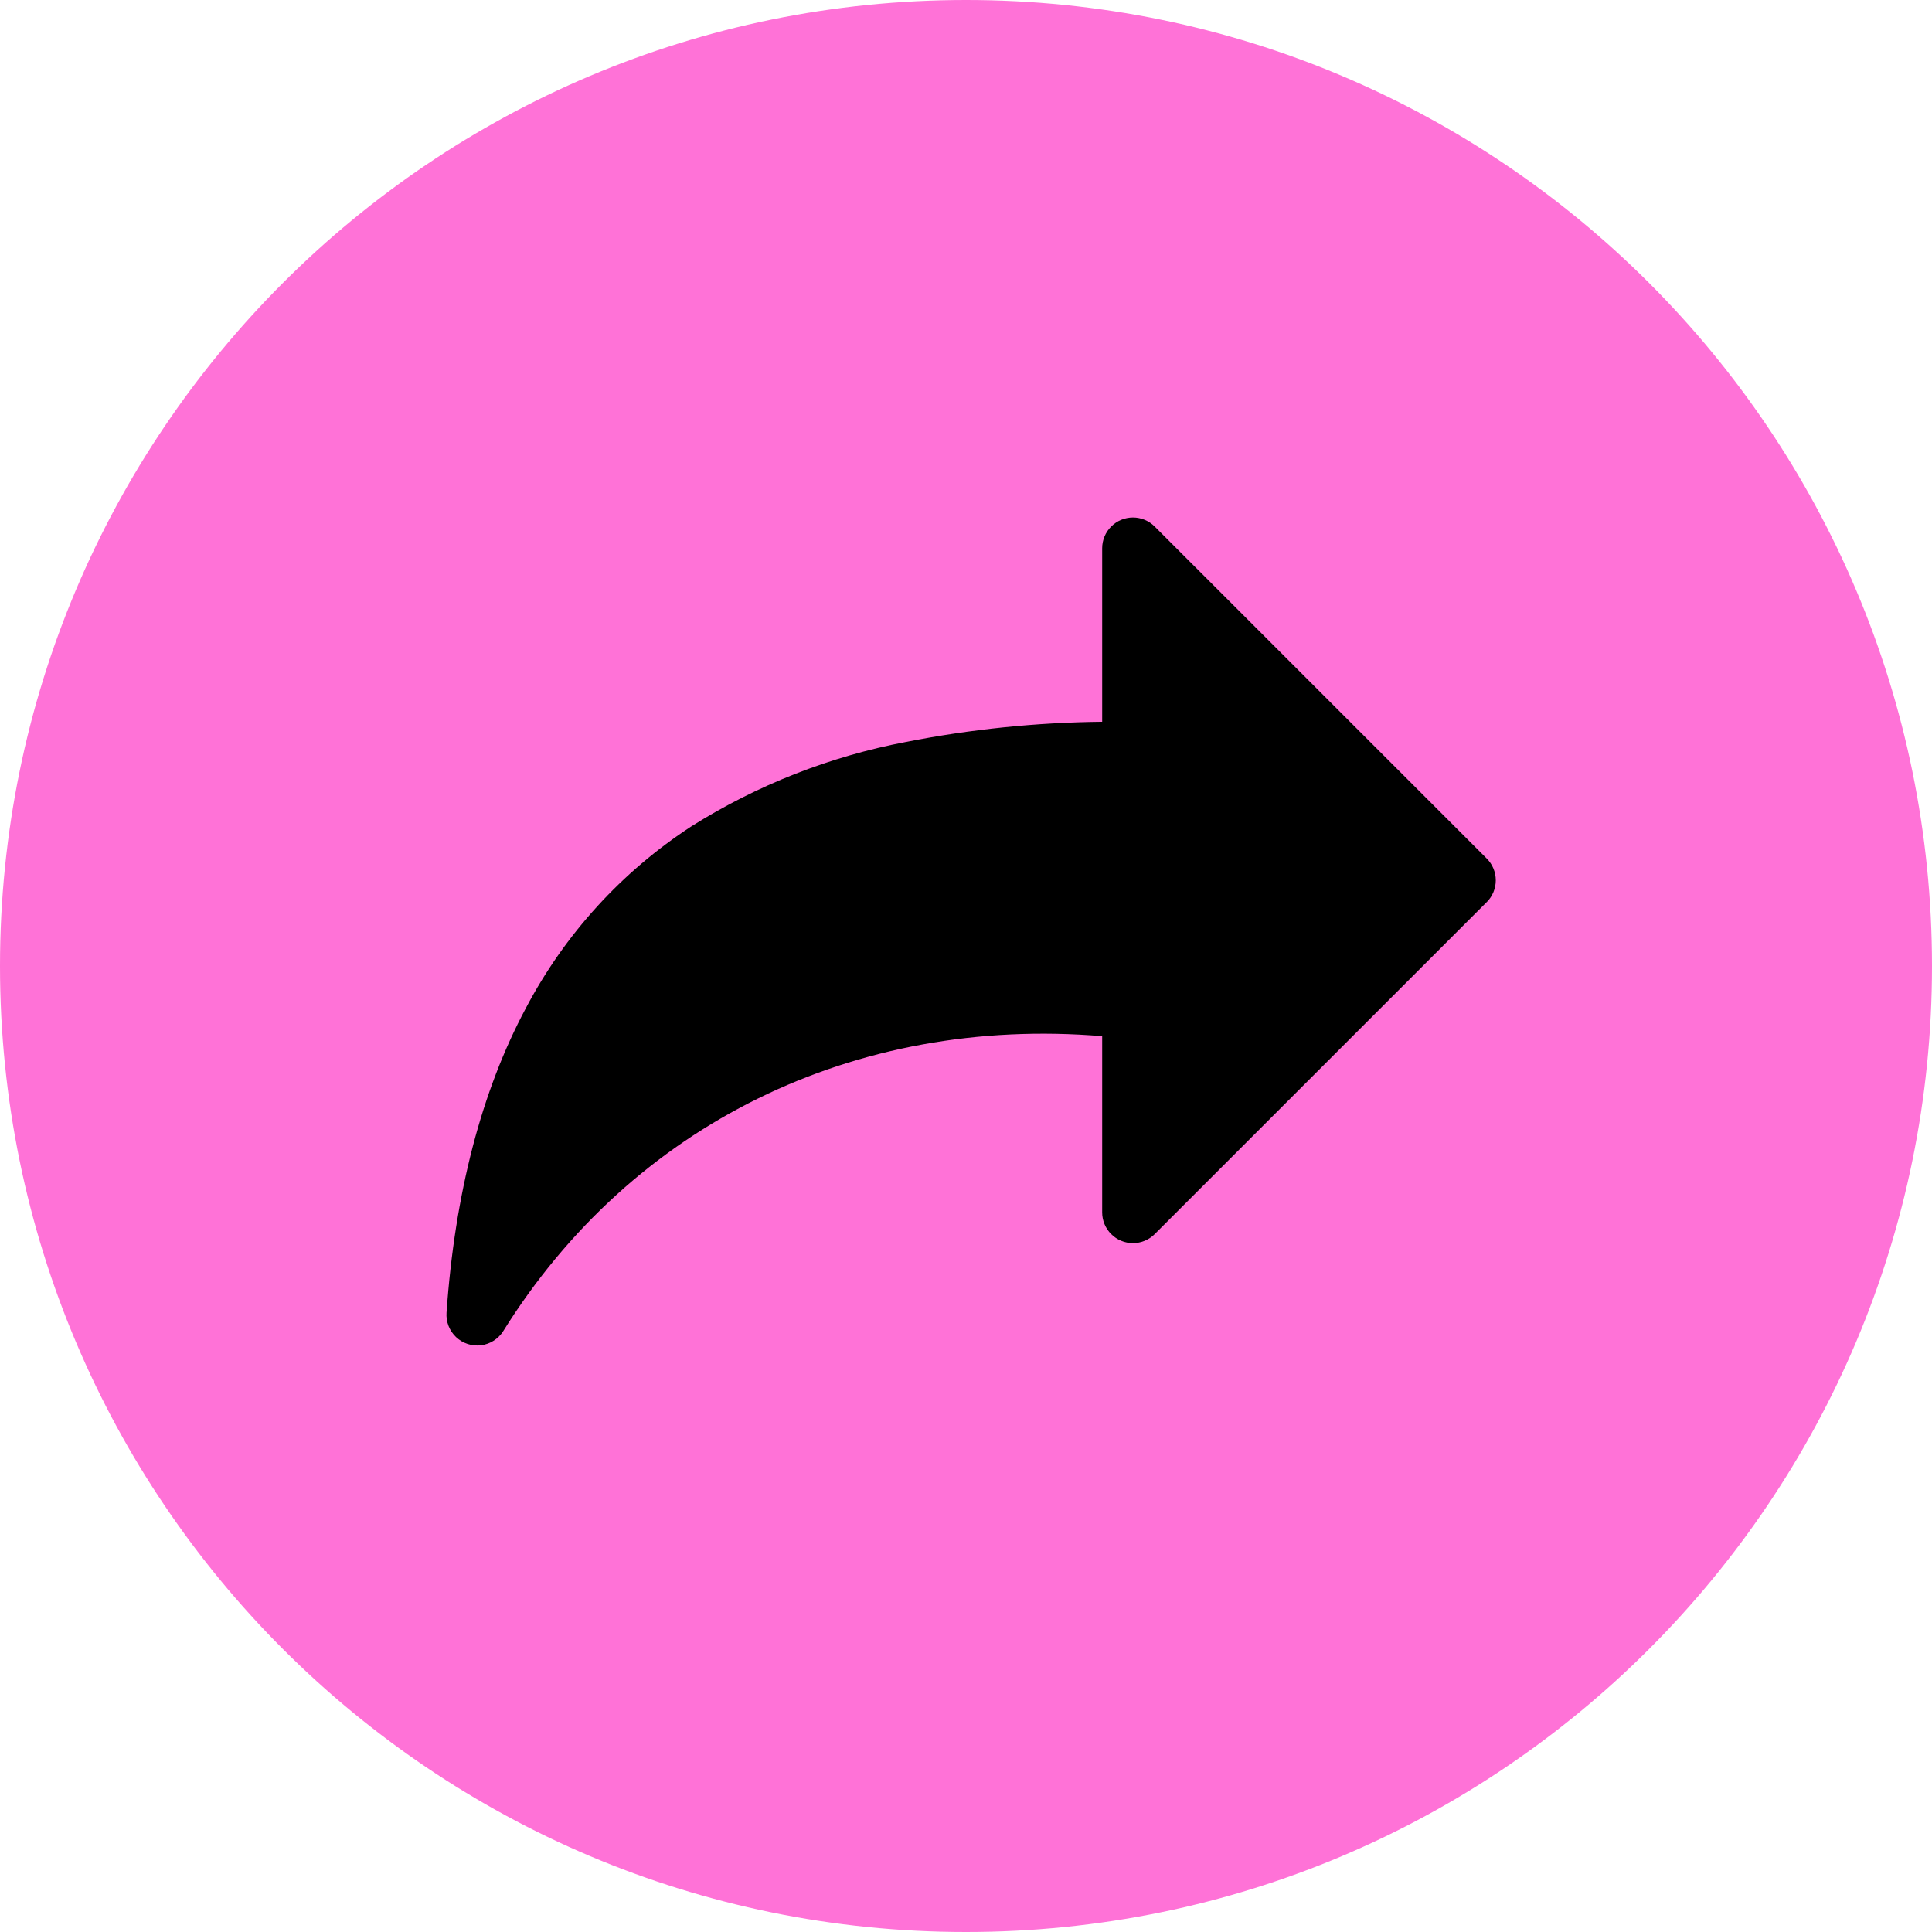
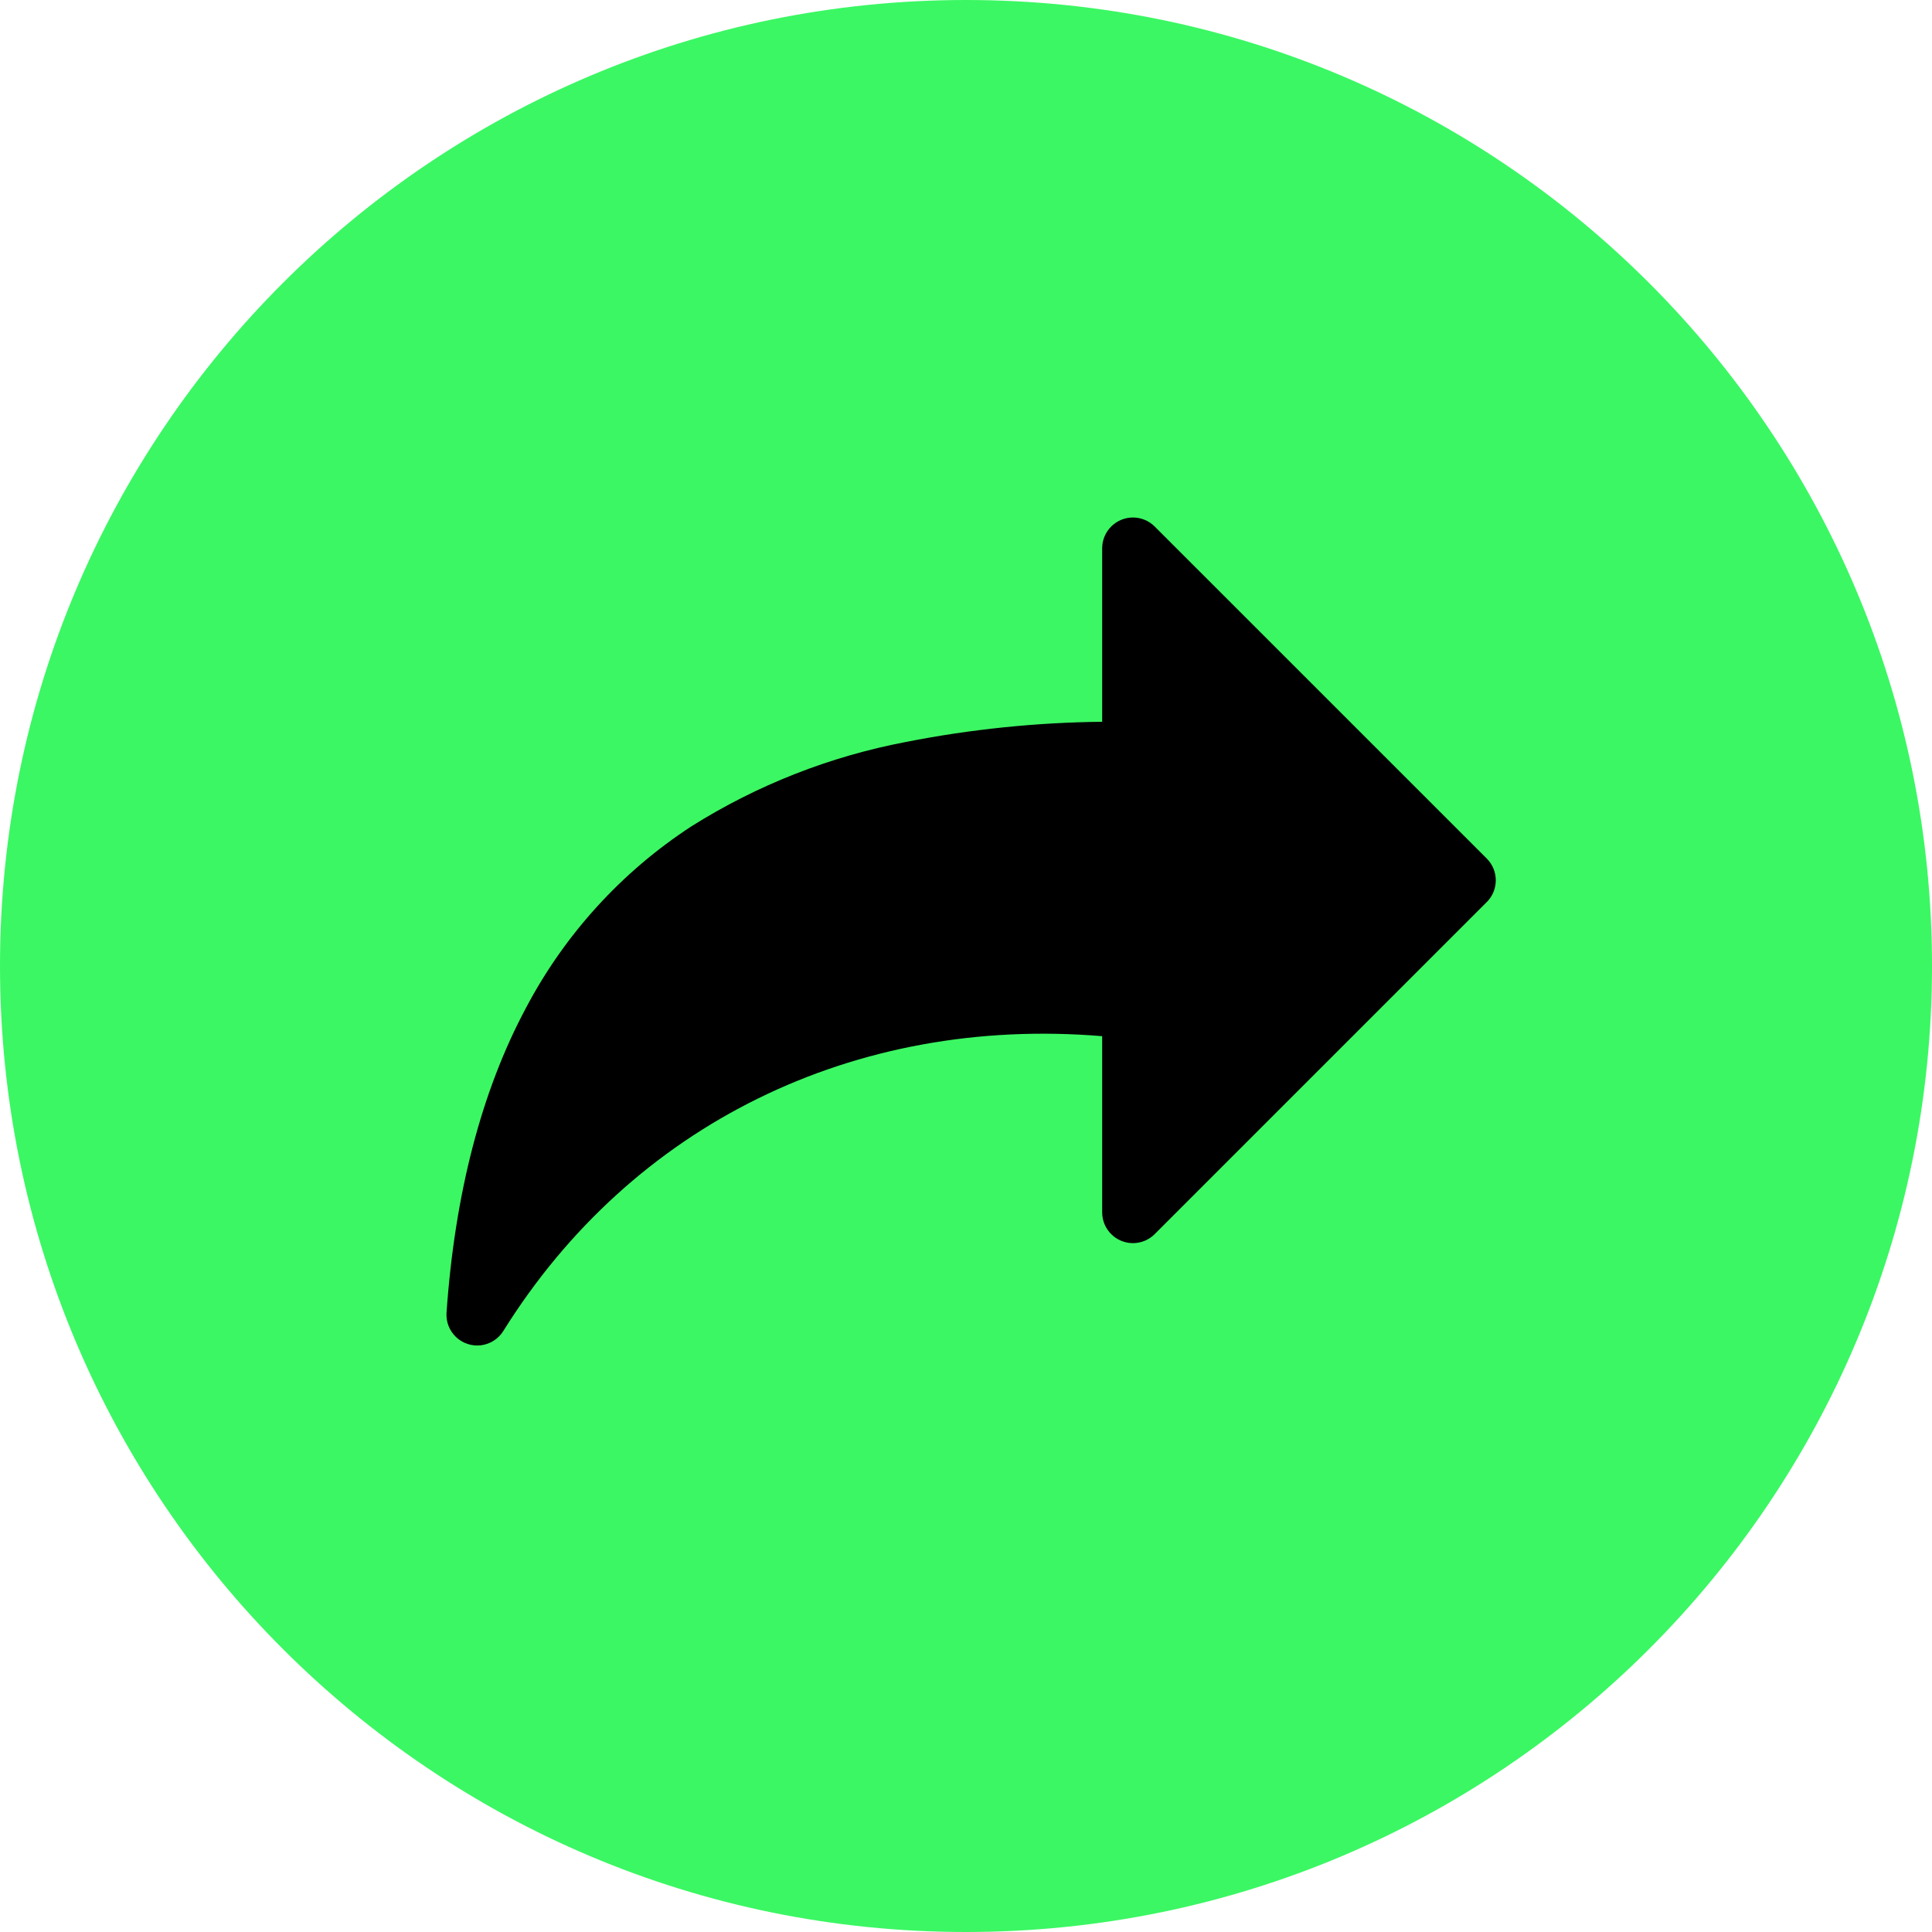
<svg xmlns="http://www.w3.org/2000/svg" width="56" height="56" viewBox="0 0 56 56" fill="none">
-   <path d="M0 28C0 12.536 12.536 0 28 0C43.464 0 56 12.536 56 28C56 43.464 43.464 56 28 56C12.536 56 0 43.464 0 28Z" fill="#FF72D7" />
+   <path d="M0 28C0 12.536 12.536 0 28 0C43.464 0 56 12.536 56 28C56 43.464 43.464 56 28 56C12.536 56 0 43.464 0 28Z" fill="#3BF763" />
  <path d="M43.094 26.147L33.469 35.772C33.302 35.939 33.075 36.033 32.839 36.033C32.602 36.033 32.376 35.939 32.209 35.772C32.041 35.605 31.947 35.378 31.947 35.142V30.034C24.768 29.437 18.322 32.593 14.588 38.581C14.447 38.807 14.211 38.958 13.946 38.993C13.681 39.027 13.415 38.94 13.22 38.757C13.026 38.574 12.924 38.313 12.943 38.046C13.185 34.594 13.957 31.625 15.242 29.222H15.242C16.367 27.083 18.021 25.267 20.047 23.948C21.948 22.753 24.055 21.925 26.26 21.506C28.134 21.137 30.038 20.941 31.947 20.921V15.892C31.947 15.655 32.041 15.428 32.209 15.261C32.376 15.094 32.603 15 32.839 15C33.075 15 33.302 15.094 33.469 15.261L43.095 24.886C43.262 25.053 43.356 25.28 43.356 25.516C43.356 25.753 43.262 25.98 43.095 26.147L43.094 26.147Z" fill="black" />
</svg>
